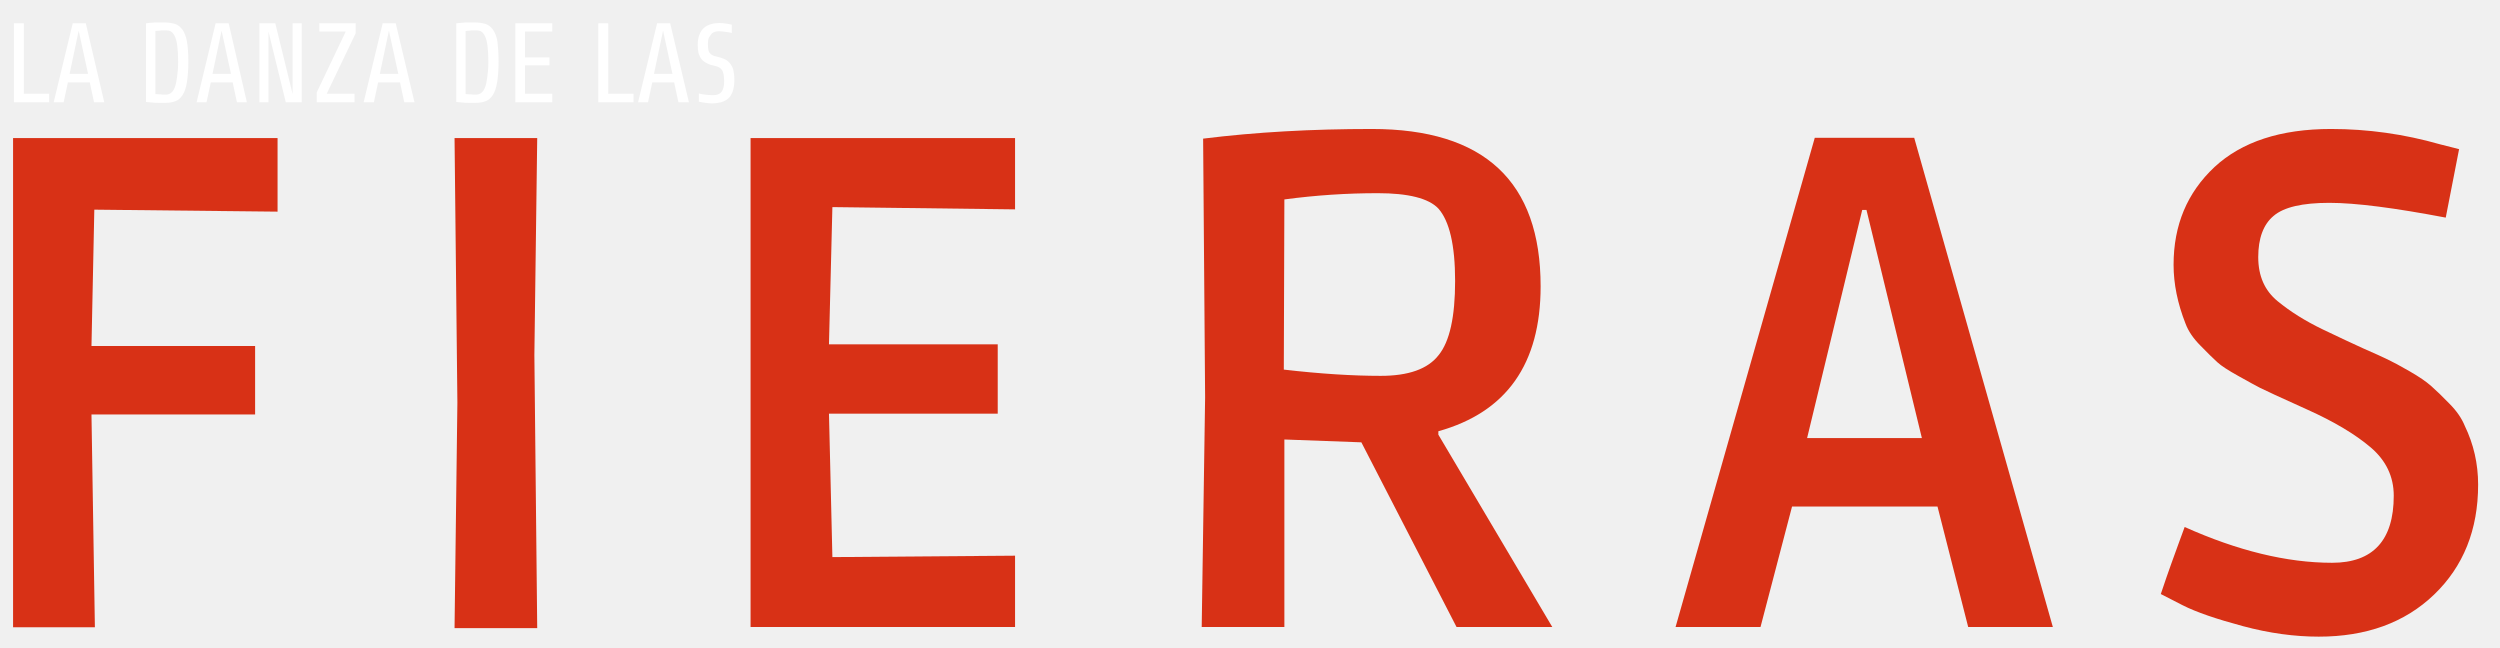
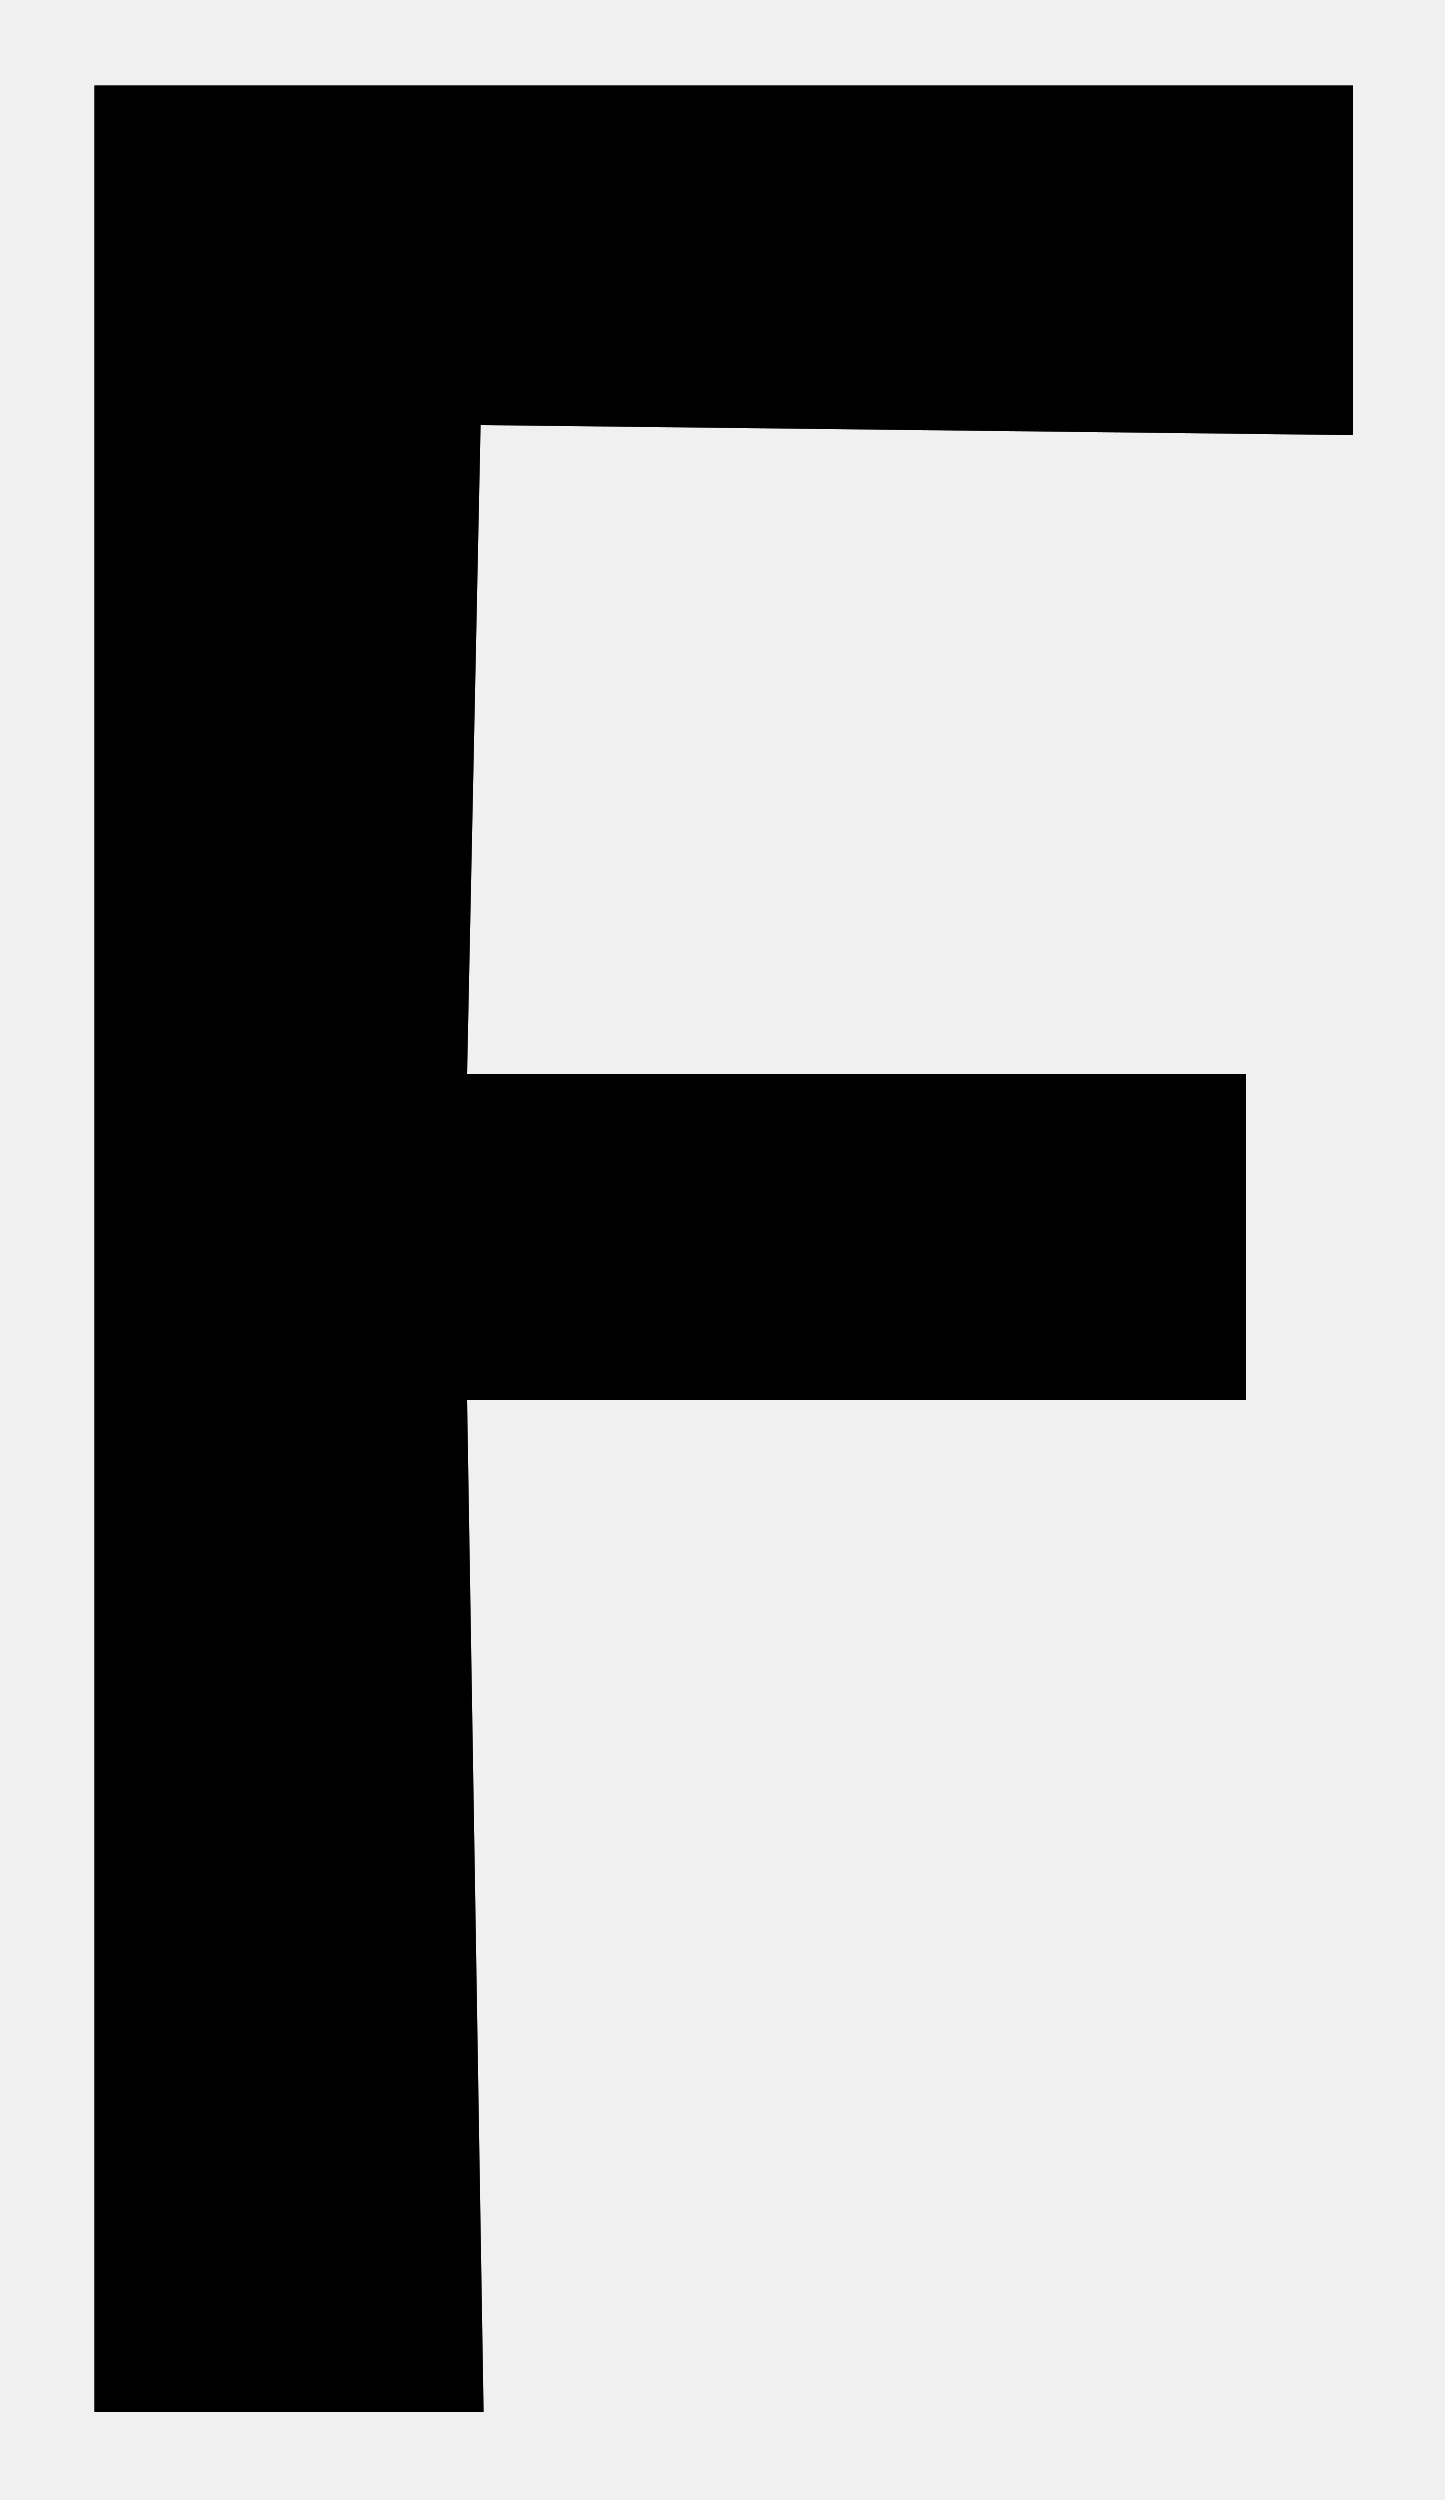
- <svg xmlns="http://www.w3.org/2000/svg" version="1.1" id="Layer_1" x="0px" y="0px" viewBox="0 0 880 228" style="enable-background:new 0 0 880 228;" xml:space="preserve">
-   <style type="text/css">
- 	.st0{fill:#D83116;}
- 	.st1{fill:#FFFFFF;}
- </style>
-   <g>
-     <g>
-       <path class="st0" d="M4.6,220.7V48.6h93.1v25.9l-64.5-0.7l-1,48h57.6v24.1H32.2l1.2,74.9H4.6z" />
-       <path class="st0" d="M160,221l1-79.3l-1-93.1h29.1l-1,76.4l1,96.1H160z" />
-       <path class="st0" d="M264.2,220.7V48.6h93.1v25.1L293,72.9l-1.2,48.3h59.4v24.4h-59.4l1.2,50.5l64.3-0.5v25.1H264.2z" />
-       <path class="st0" d="M482.9,45.4c39.6,0,59.4,18.5,59.4,55.4c0,27.3-12,44.3-36,51v1.2l40.1,67.7h-33.7l-33.5-65l-27.1-1v66h-29.1    l1.2-80.8l-0.7-91.1C442,46.5,461.7,45.4,482.9,45.4z M451.9,130.1c13,1.5,24.3,2.2,34.1,2.2c9.8,0,16.6-2.4,20.4-7.3    c3.9-4.8,5.8-13.5,5.8-26.1c0-12.6-2-21.1-5.9-25.5c-3.4-3.6-10.6-5.4-21.3-5.4c-10.8,0-21.7,0.7-32.9,2.2L451.9,130.1z" />
-       <path class="st0" d="M589.8,220.7l49-172.2h35l48.8,172.2h-29.8l-10.8-42.4h-51.2l-11.1,42.4H589.8z M636.1,154.2h40.4l-19.5-80.3    h-1.5L636.1,154.2z" />
-       <path class="st0" d="M820.9,198.1c14.4,0,21.7-7.9,21.7-23.6c0-6.7-2.7-12.4-8.1-17c-5.4-4.6-12.9-9.1-22.5-13.4    c-9.6-4.3-15.1-6.9-16.5-7.6c-1.4-0.7-3.9-2.1-7.5-4.1c-3.6-2-6.1-3.6-7.5-4.9c-1.4-1.3-3.4-3.2-5.9-5.8c-2.5-2.5-4.3-5.1-5.3-7.8    c-2.8-7.1-4.2-14-4.2-20.7c0-14,4.8-25.4,14.4-34.4c9.6-8.9,23.3-13.4,41-13.4c13,0,25.8,1.8,38.4,5.4l6.7,1.7l-4.7,24.1    c-17.9-3.4-31.6-5.2-41-5.2c-9.4,0-16,1.5-19.6,4.6c-3.6,3-5.4,7.9-5.4,14.5c0,6.7,2.3,11.8,6.8,15.5c4.5,3.7,9.8,7,15.8,9.9    c6,2.9,10.8,5.1,14.5,6.8c3.7,1.6,6.5,2.9,8.4,3.8c1.9,0.9,4.5,2.3,7.8,4.2c3.3,1.9,5.8,3.6,7.6,5.2c1.8,1.6,3.9,3.6,6.4,6.2    c2.5,2.5,4.3,5.1,5.4,7.8c3.1,6.4,4.7,13.3,4.7,20.7c0,15.9-5.2,28.8-15.5,38.7s-23.9,14.8-40.6,14.8c-8.5,0-17.4-1.2-26.7-3.7    c-9.3-2.5-16.4-4.9-21.3-7.4l-7.6-3.9c1.5-4.4,2.7-8,3.7-10.7c1-2.7,1.8-5,2.5-6.9c0.7-1.9,1.4-3.9,2.2-6    C787.5,193.8,804.9,198.1,820.9,198.1z" />
-     </g>
-     <g>
-       <path class="st1" d="M4.9,36V8.2h3.5v24.8h8.9v3H4.9z" />
-       <path class="st1" d="M33.1,36l-1.5-7h-7.7l-1.5,7h-3.5l6.7-27.8h4.6L36.7,36H33.1z M27.7,10.8l-3.2,15.2H31L27.7,10.8z" />
-       <path class="st1" d="M66.3,21.6c0,3-0.2,5.4-0.5,7.3c-0.3,1.9-0.8,3.4-1.5,4.5c-0.7,1.1-1.5,1.8-2.5,2.2c-1,0.4-2.2,0.6-3.5,0.6    c-0.8,0-1.6,0-2.4,0c-0.8,0-1.6,0-2.2-0.1c-0.8-0.1-1.6-0.1-2.3-0.2V8.2C52.1,8.1,52.8,8,53.5,8c0.6-0.1,1.3-0.1,2.1-0.1    c0.8,0,1.5,0,2.2,0c1.4,0,2.6,0.2,3.7,0.5c1.1,0.3,1.9,1,2.7,2c0.7,1,1.3,2.4,1.6,4.2C66.1,16.3,66.3,18.7,66.3,21.6z M62.7,21.9    c0-2.4-0.1-4.3-0.3-5.8s-0.5-2.6-0.9-3.4c-0.4-0.8-0.8-1.3-1.3-1.6c-0.5-0.3-1-0.4-1.6-0.4c-0.4,0-0.8,0-1.2,0s-0.9,0-1.3,0.1    c-0.5,0-0.9,0.1-1.4,0.1v22.2c0.4,0,0.8,0.1,1.3,0.1c0.4,0,0.8,0,1.2,0.1c0.4,0,0.9,0,1.3,0c0.6,0,1.2-0.2,1.7-0.6    c0.5-0.4,1-1,1.3-1.9c0.4-0.9,0.6-2.1,0.8-3.5S62.7,24.1,62.7,21.9z" />
-       <path class="st1" d="M83.4,36l-1.5-7h-7.7l-1.5,7h-3.5l6.7-27.8h4.6L86.9,36H83.4z M78,10.8l-3.2,15.2h6.5L78,10.8z" />
-       <path class="st1" d="M100.6,36l-6.1-24.9V36h-3.2V8.2h5.6l6.1,24.9V8.2h3.2V36H100.6z" />
-       <path class="st1" d="M115,33h9.8V36h-13.3v-3.5l10.2-21.4h-9.3V8.2h12.8v3.5L115,33z" />
-       <path class="st1" d="M142.3,36l-1.5-7h-7.7l-1.5,7H128l6.7-27.8h4.6l6.6,27.8H142.3z M136.9,10.8l-3.2,15.2h6.5L136.9,10.8z" />
-       <path class="st1" d="M175.5,21.6c0,3-0.2,5.4-0.5,7.3c-0.3,1.9-0.8,3.4-1.5,4.5c-0.7,1.1-1.5,1.8-2.5,2.2c-1,0.4-2.2,0.6-3.5,0.6    c-0.8,0-1.6,0-2.4,0c-0.8,0-1.6,0-2.2-0.1c-0.8-0.1-1.6-0.1-2.3-0.2V8.2c0.7-0.1,1.4-0.1,2.2-0.2c0.6-0.1,1.3-0.1,2.1-0.1    c0.8,0,1.5,0,2.2,0c1.4,0,2.6,0.2,3.7,0.5c1.1,0.3,1.9,1,2.7,2c0.7,1,1.3,2.4,1.6,4.2C175.3,16.3,175.5,18.7,175.5,21.6z     M171.9,21.9c0-2.4-0.1-4.3-0.3-5.8s-0.5-2.6-0.9-3.4c-0.4-0.8-0.8-1.3-1.3-1.6c-0.5-0.3-1-0.4-1.6-0.4c-0.4,0-0.8,0-1.2,0    s-0.9,0-1.3,0.1c-0.5,0-0.9,0.1-1.4,0.1v22.2c0.4,0,0.8,0.1,1.3,0.1c0.4,0,0.8,0,1.2,0.1c0.4,0,0.9,0,1.3,0c0.6,0,1.2-0.2,1.7-0.6    c0.5-0.4,1-1,1.3-1.9c0.4-0.9,0.6-2.1,0.8-3.5S171.9,24.1,171.9,21.9z" />
-       <path class="st1" d="M181.4,36V8.2h13v2.9h-9.6v9.1h8.6V23h-8.6v10h9.6V36H181.4z" />
-       <path class="st1" d="M210.6,36V8.2h3.5v24.8h8.9v3H210.6z" />
-       <path class="st1" d="M238.8,36l-1.5-7h-7.7l-1.5,7h-3.5l6.7-27.8h4.6l6.6,27.8H238.8z M233.4,10.8l-3.2,15.2h6.5L233.4,10.8z" />
-       <path class="st1" d="M258.5,28.1c0,1.6-0.2,3-0.6,4.1c-0.4,1.1-0.9,1.9-1.6,2.5c-0.7,0.6-1.5,1-2.5,1.3c-1,0.2-2,0.4-3.2,0.4    c-0.6,0-1.4-0.1-2.3-0.2c-0.9-0.1-1.7-0.3-2.3-0.4v-2.9c0.6,0.2,1.3,0.3,2.1,0.4c0.8,0.1,1.8,0.2,2.9,0.2c1.4,0,2.4-0.4,3-1.2    c0.6-0.8,0.9-2,0.9-3.7c0-1-0.1-1.8-0.2-2.4c-0.1-0.6-0.3-1.2-0.6-1.6c-0.3-0.4-0.6-0.7-1-0.9c-0.4-0.2-0.9-0.4-1.4-0.5    c-1.1-0.2-2.1-0.5-2.8-0.9c-0.8-0.4-1.4-0.8-1.9-1.4c-0.5-0.6-0.8-1.3-1.1-2.1c-0.2-0.8-0.3-1.9-0.3-3c0-1.4,0.2-2.6,0.6-3.6    c0.4-1,0.9-1.8,1.6-2.4c0.7-0.6,1.5-1,2.5-1.3c1-0.3,2-0.4,3.1-0.4c0.7,0,1.4,0.1,2.2,0.2c0.8,0.1,1.5,0.3,2,0.4v2.9    c-0.7-0.2-1.5-0.3-2.3-0.4c-0.8-0.1-1.6-0.2-2.3-0.2c-0.5,0-1,0.1-1.4,0.2c-0.5,0.2-0.9,0.4-1.2,0.8s-0.6,0.8-0.9,1.3    c-0.2,0.5-0.3,1.2-0.3,2s0,1.5,0.1,2c0.1,0.5,0.2,1,0.5,1.3c0.2,0.3,0.5,0.6,0.9,0.8c0.4,0.2,0.9,0.4,1.5,0.5    c1,0.2,1.8,0.5,2.6,0.8c0.8,0.3,1.4,0.8,2,1.4c0.5,0.6,1,1.4,1.3,2.4C258.3,25.4,258.5,26.6,258.5,28.1z" />
-     </g>
-   </g>
+ <svg xmlns="http://www.w3.org/2000/svg" id="loader" x="0px" y="0px" style="enable-background:new 0 0 289 500" viewBox="0 0 289 500" xml:space="preserve">
+   <path id="back" d="M18.9,482.4V17.1h251.7V87L96.1,85l-2.7,129.8h155.8v65.2H93.4l3.3,202.4H18.9z" />
+   <path id="front" d="M18.9,482.4V17.1h251.7V87L96.1,85l-2.7,129.8h155.8v65.2H93.4l3.3,202.4H18.9z" />
</svg>
